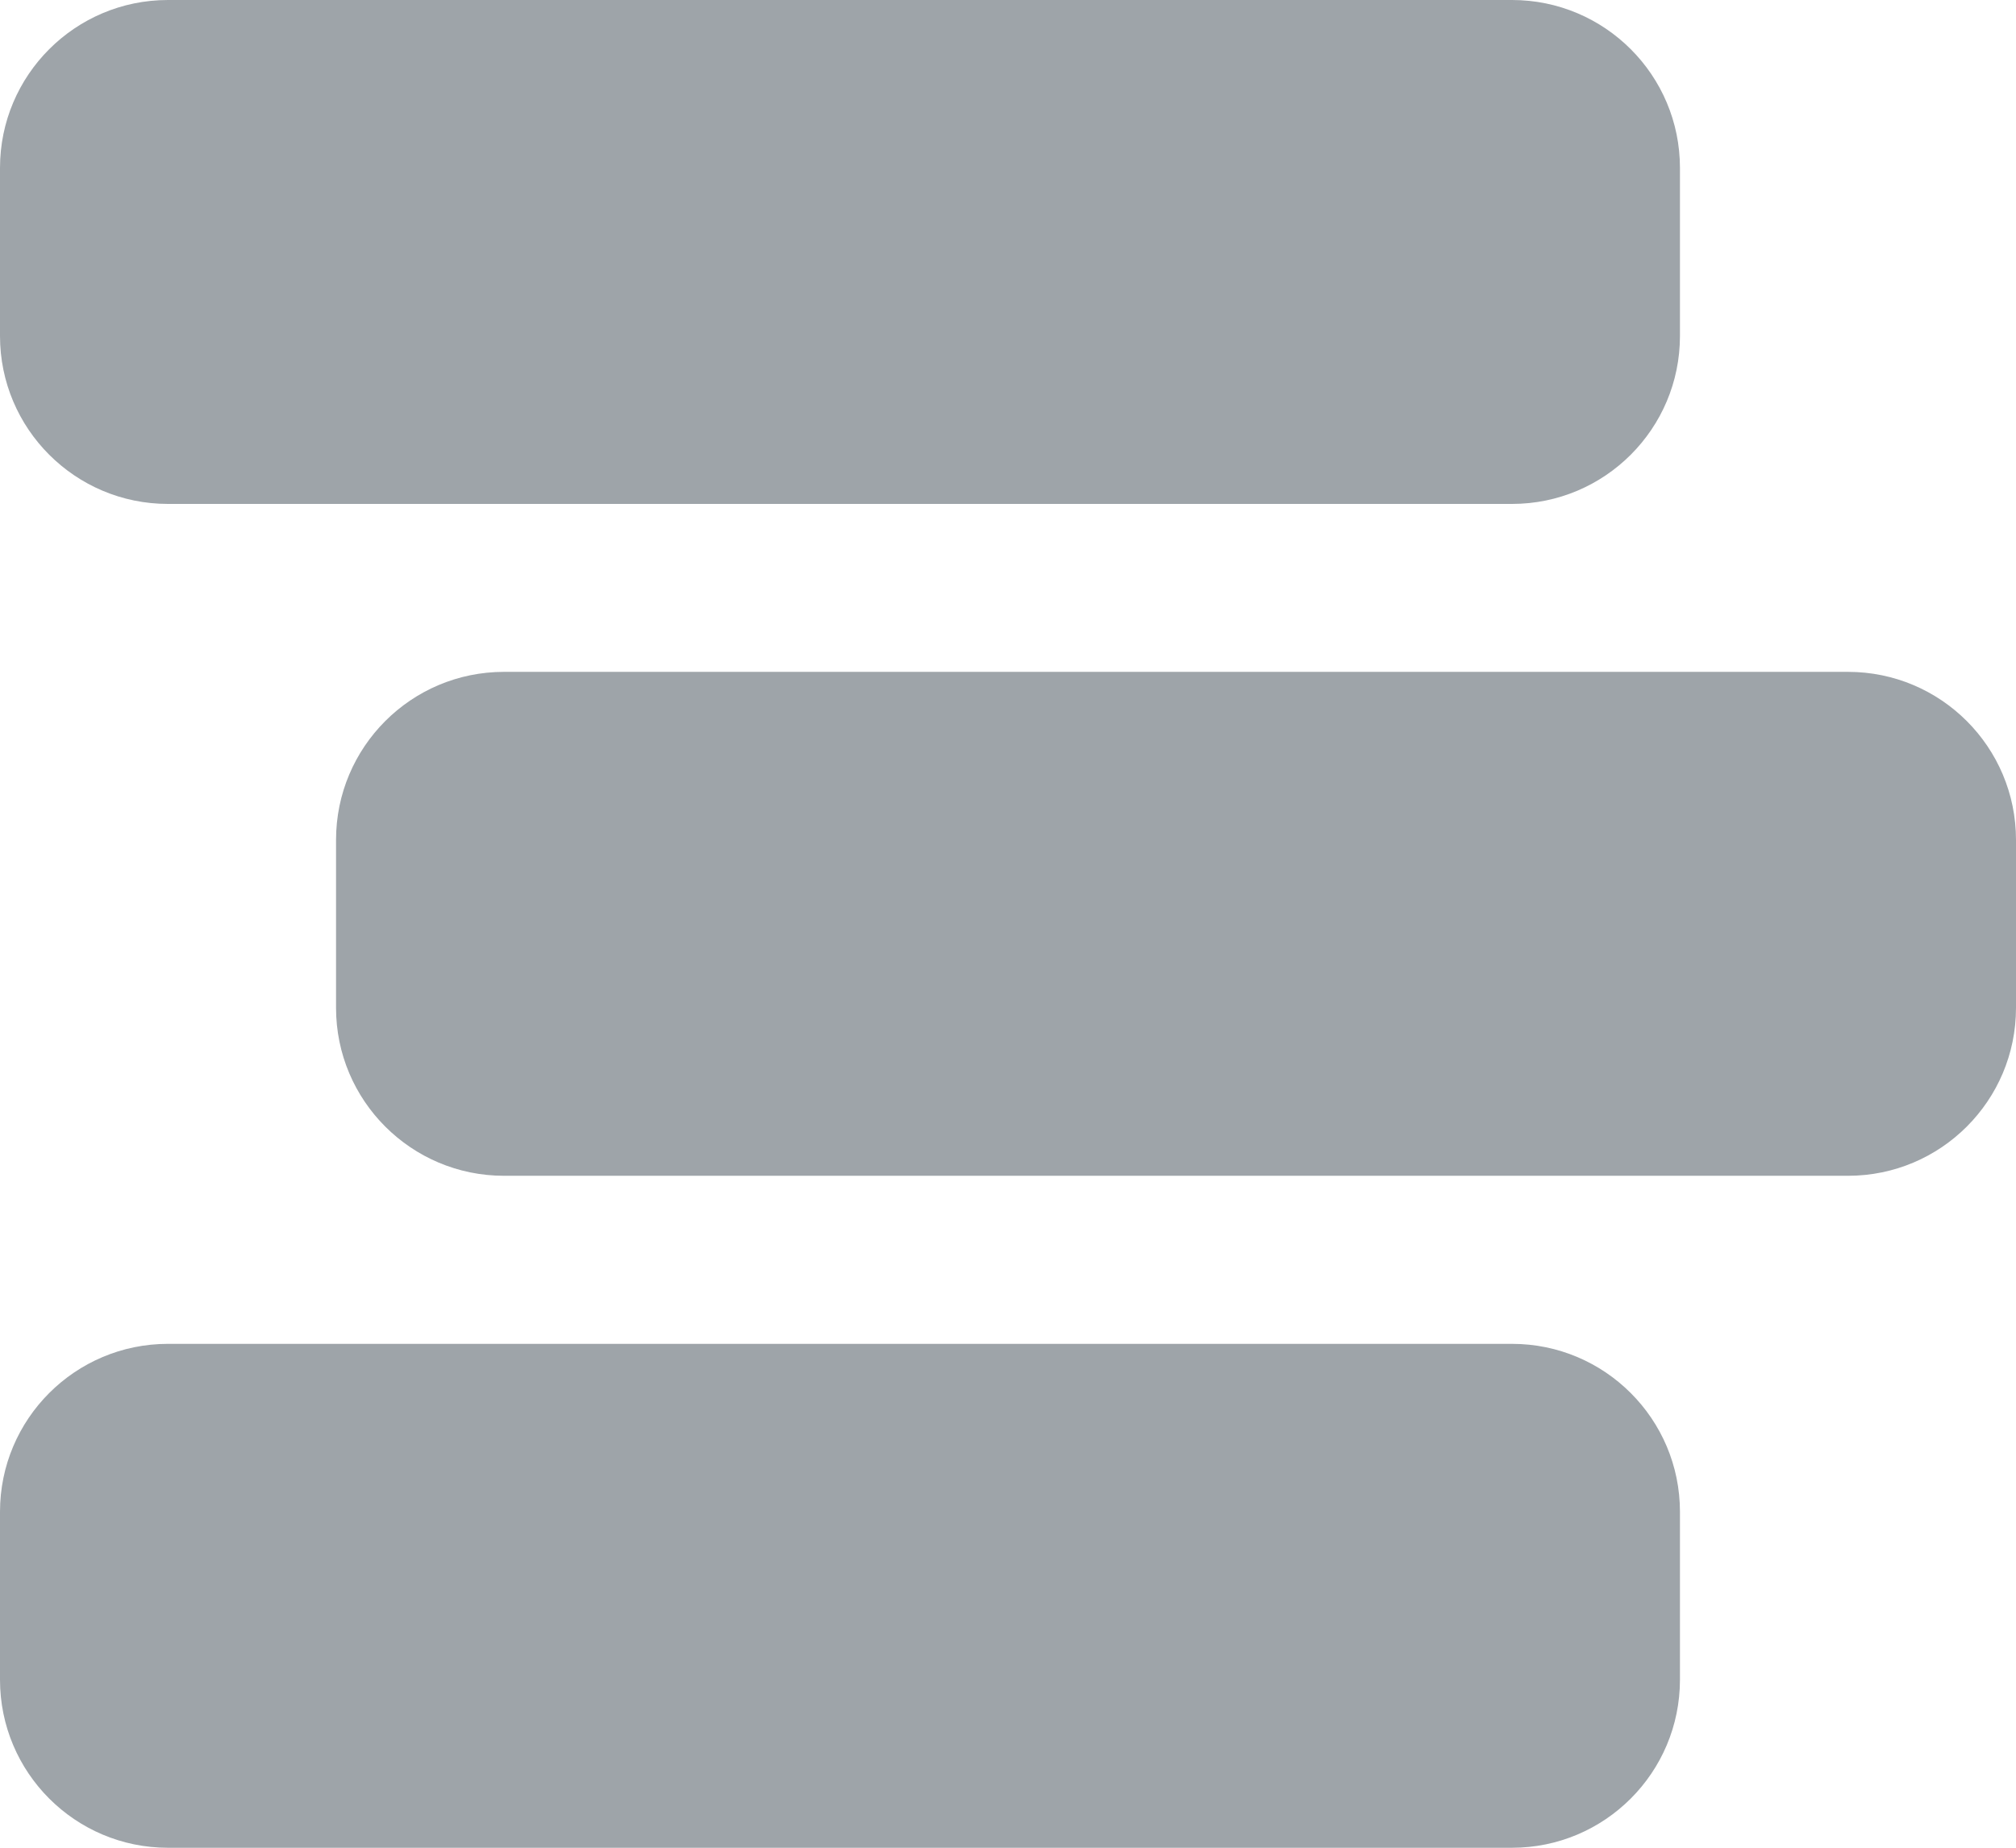
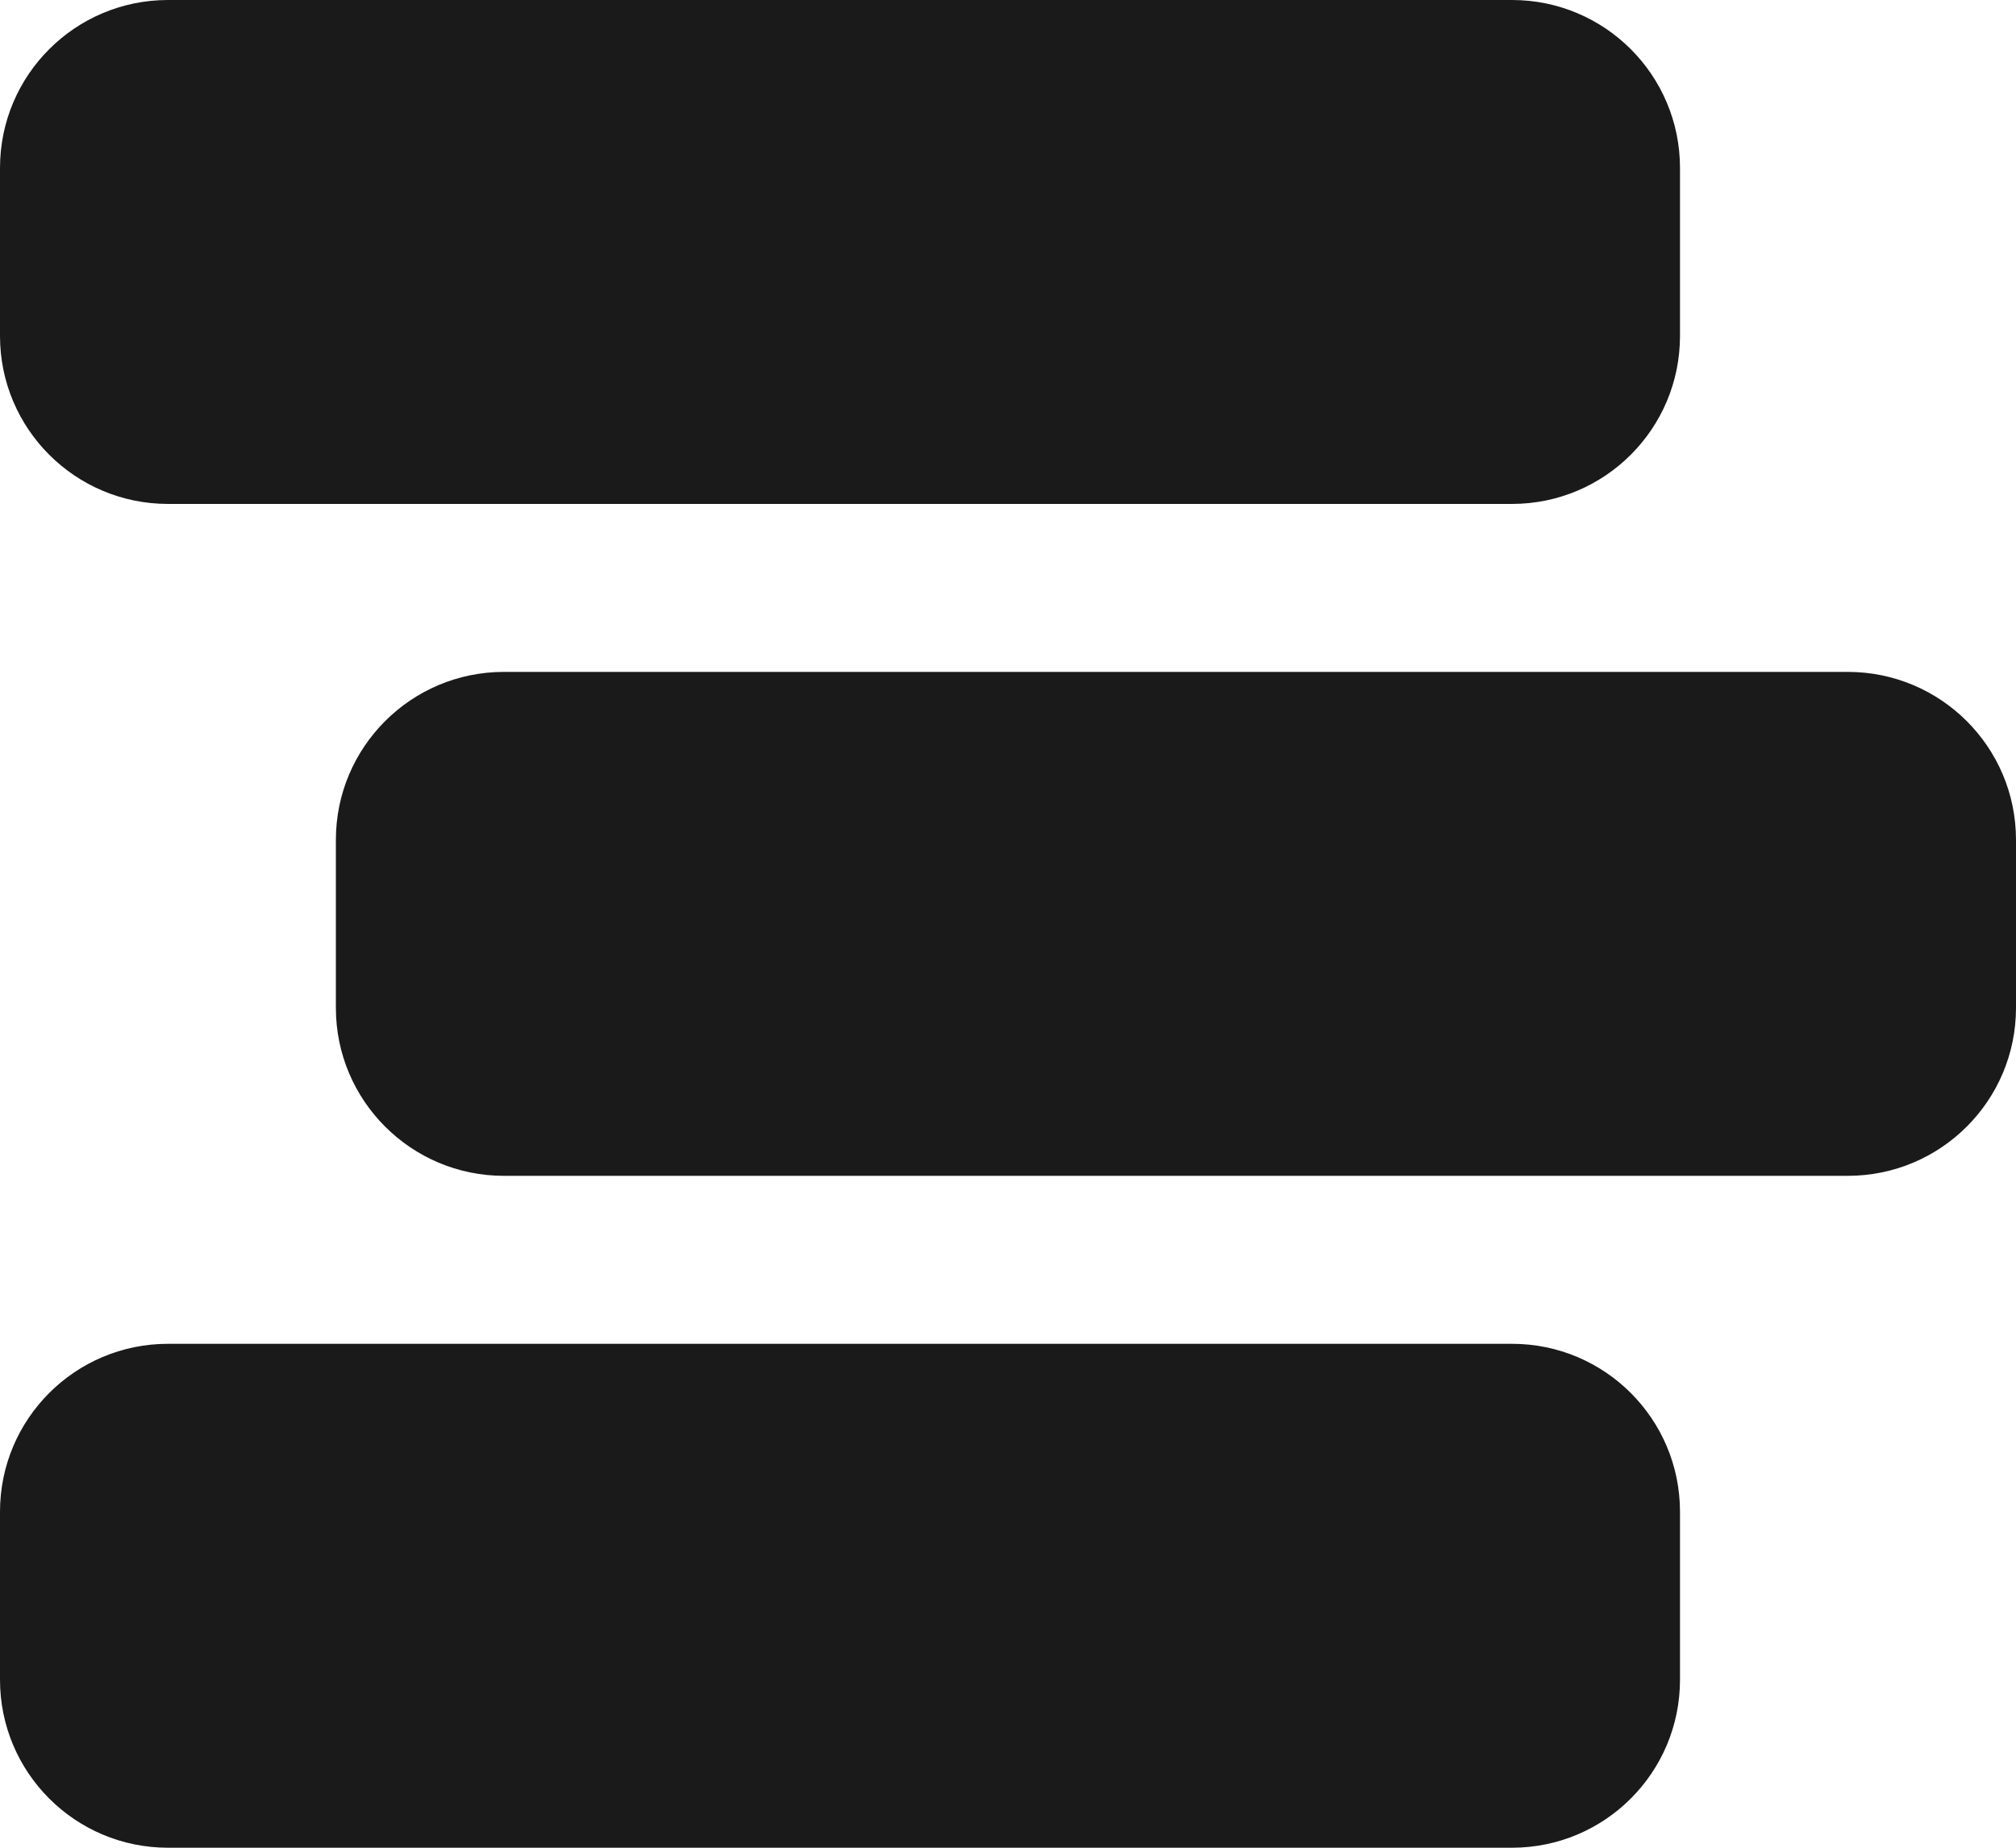
- <svg xmlns="http://www.w3.org/2000/svg" preserveAspectRatio="none" overflow="visible" style="display: block;" width="16" height="14.667" viewBox="0 0 16 14.667" fill="none">
+ <svg xmlns="http://www.w3.org/2000/svg" preserveAspectRatio="none" overflow="visible" style="display: block;" width="16.38" height="15.015" viewBox="0 0 16.38 15.015" fill="none">
  <g id="Group">
-     <path id="Vector" d="M12 0H1.333C0.597 0 0 0.597 0 1.333V2.667C0 3.403 0.597 4 1.333 4H12C12.736 4 13.333 3.403 13.333 2.667V1.333C13.333 0.597 12.736 0 12 0Z" fill="#9EA4A9" />
-     <path id="Vector_2" d="M14.667 5.333H4C3.264 5.333 2.667 5.93 2.667 6.667V8C2.667 8.736 3.264 9.333 4 9.333H14.667C15.403 9.333 16 8.736 16 8V6.667C16 5.93 15.403 5.333 14.667 5.333Z" fill="#9EA4A9" />
-     <path id="Vector_3" d="M12 10.667H1.333C0.597 10.667 0 11.264 0 12V13.333C0 14.07 0.597 14.667 1.333 14.667H12C12.736 14.667 13.333 14.07 13.333 13.333V12C13.333 11.264 12.736 10.667 12 10.667Z" fill="#9EA4A9" />
+     <path id="Vector" d="M12.285 2.38419e-06H1.365C0.611 2.38419e-06 0 0.611 0 1.365V2.73C0 3.484 0.611 4.095 1.365 4.095H12.285C13.039 4.095 13.65 3.484 13.65 2.73V1.365C13.65 0.611 13.039 2.38419e-06 12.285 2.38419e-06Z" fill="#1A1A1A" />
+     <path id="Vector_2" d="M15.014 5.46H4.094C3.341 5.46 2.729 6.071 2.729 6.825V8.19C2.729 8.944 3.341 9.555 4.094 9.555H15.014C15.768 9.555 16.38 8.944 16.38 8.19V6.825C16.38 6.071 15.768 5.46 15.014 5.46Z" fill="#1A1A1A" />
+     <path id="Vector_3" d="M12.285 10.92H1.365C0.611 10.92 0 11.531 0 12.285V13.65C0 14.404 0.611 15.015 1.365 15.015H12.285C13.039 15.015 13.65 14.404 13.65 13.65V12.285C13.65 11.531 13.039 10.92 12.285 10.92Z" fill="#1A1A1A" />
  </g>
</svg>
